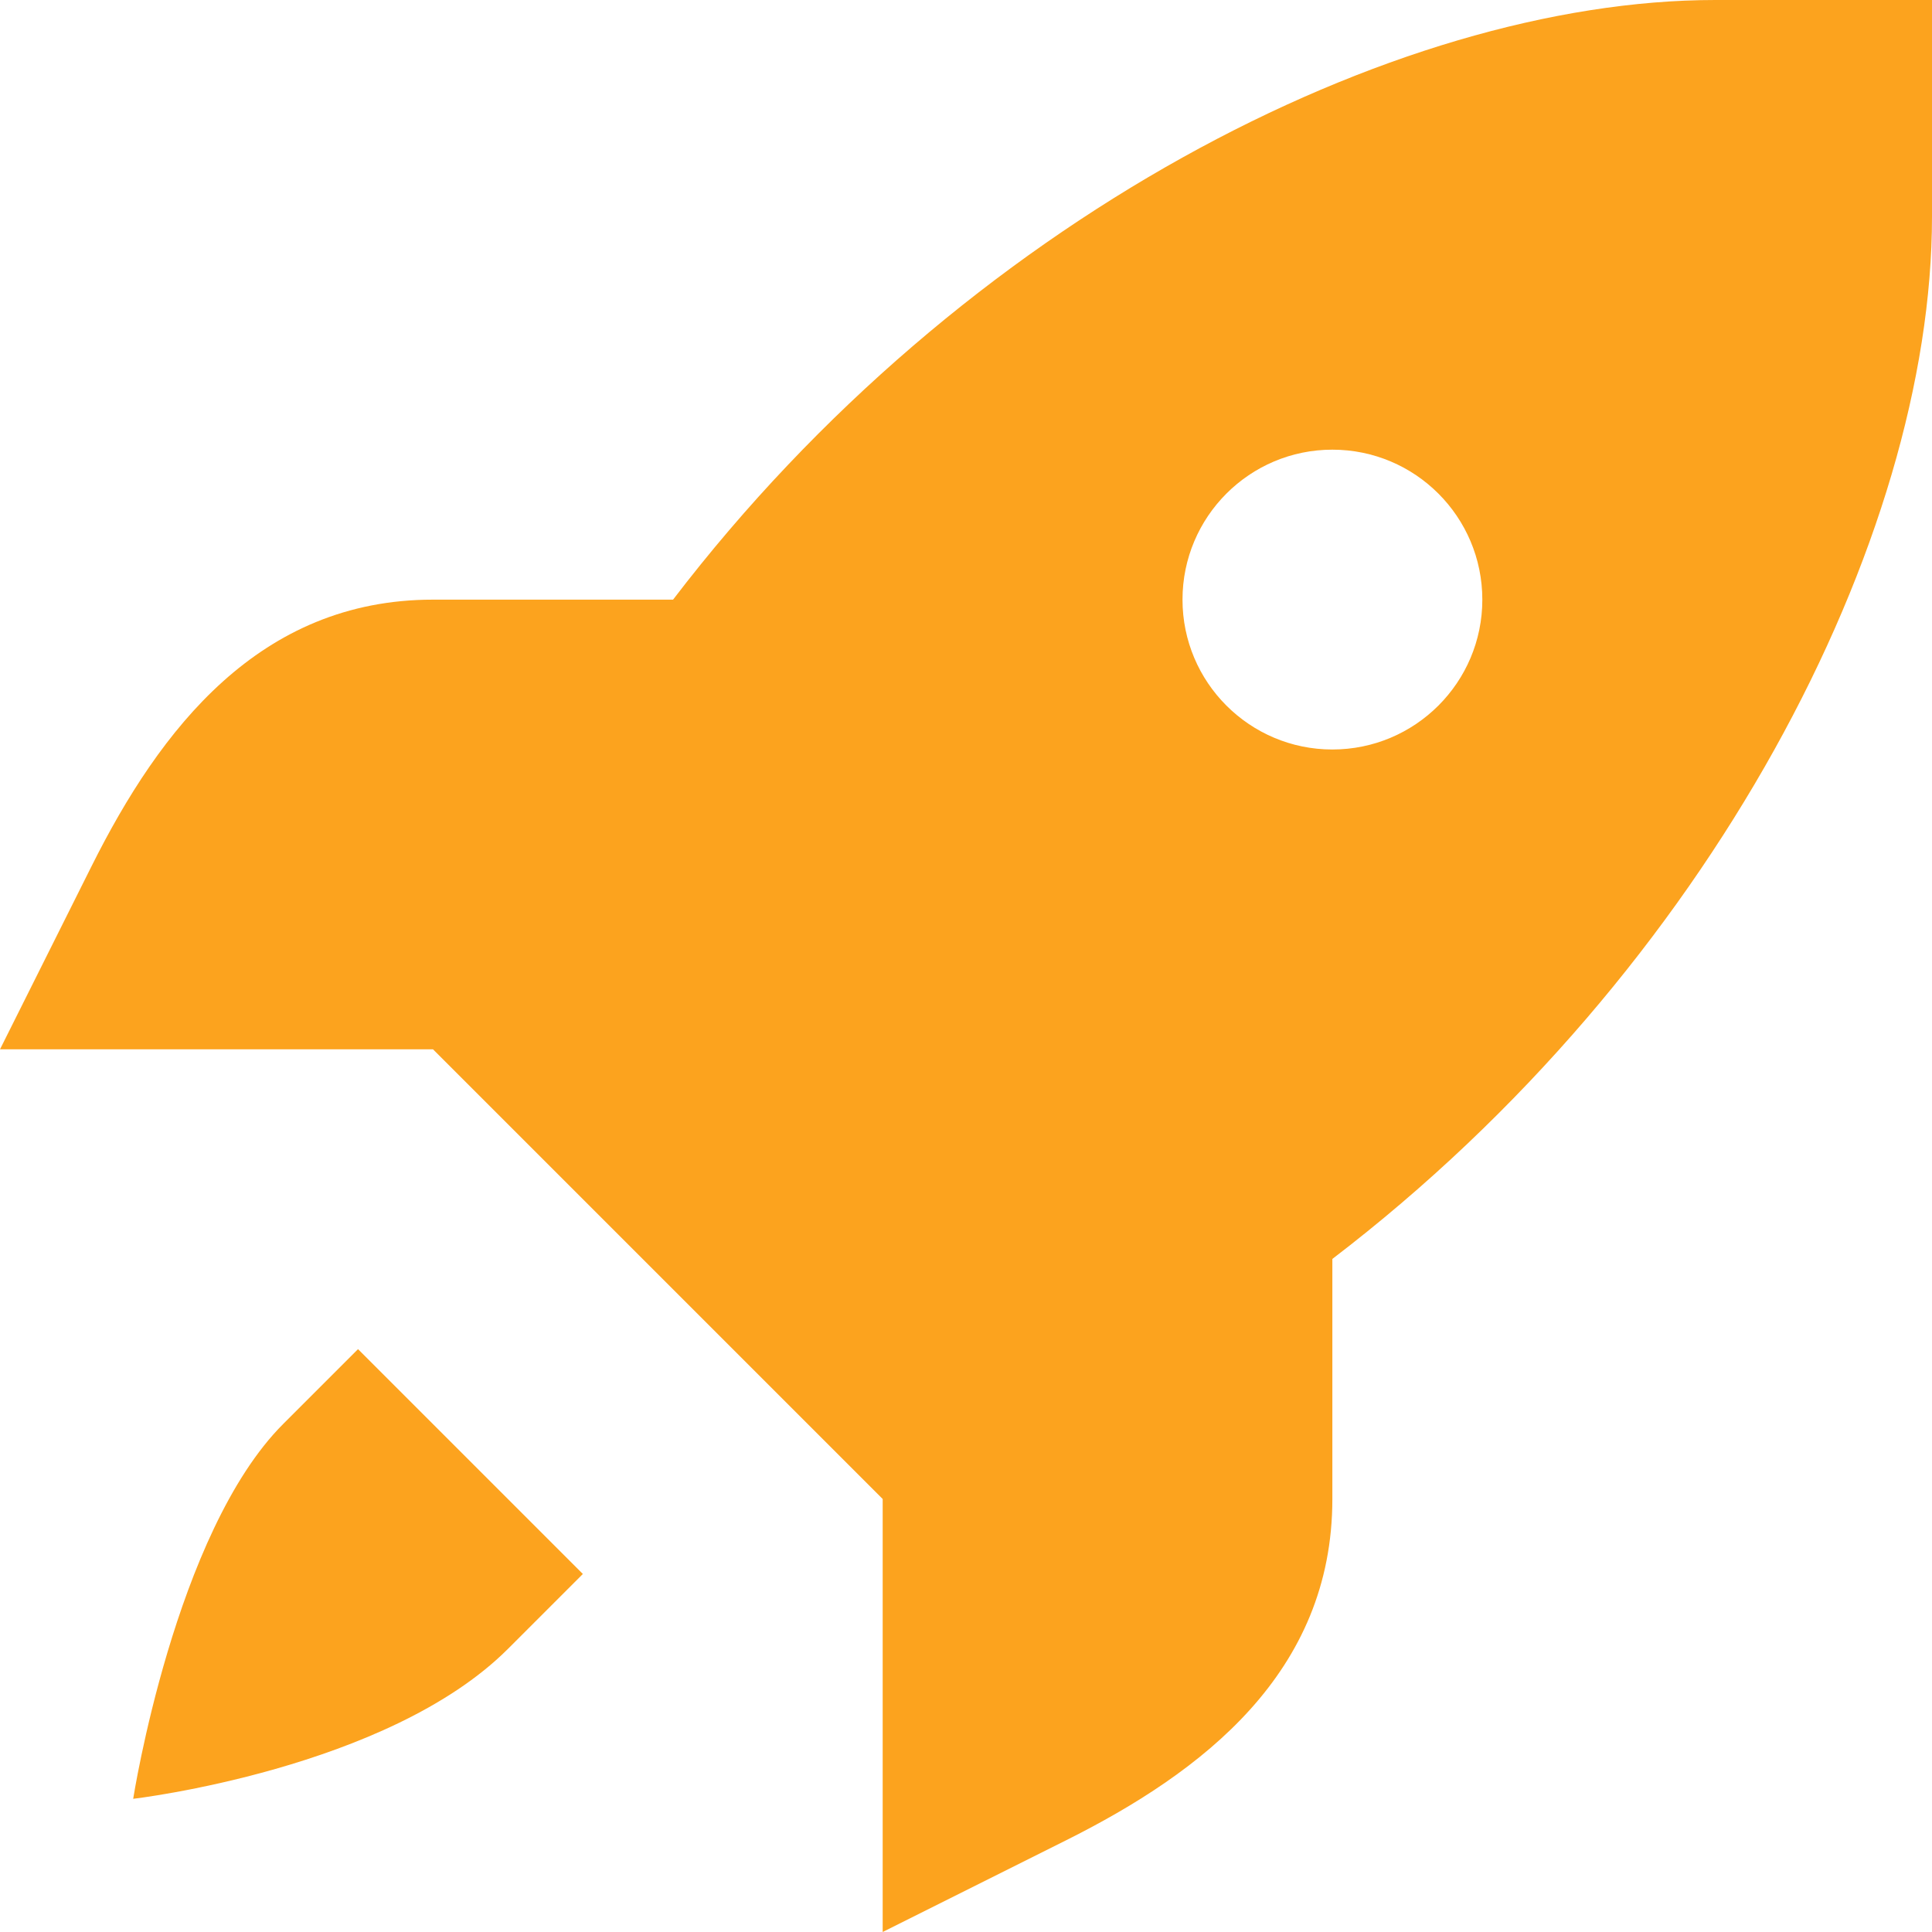
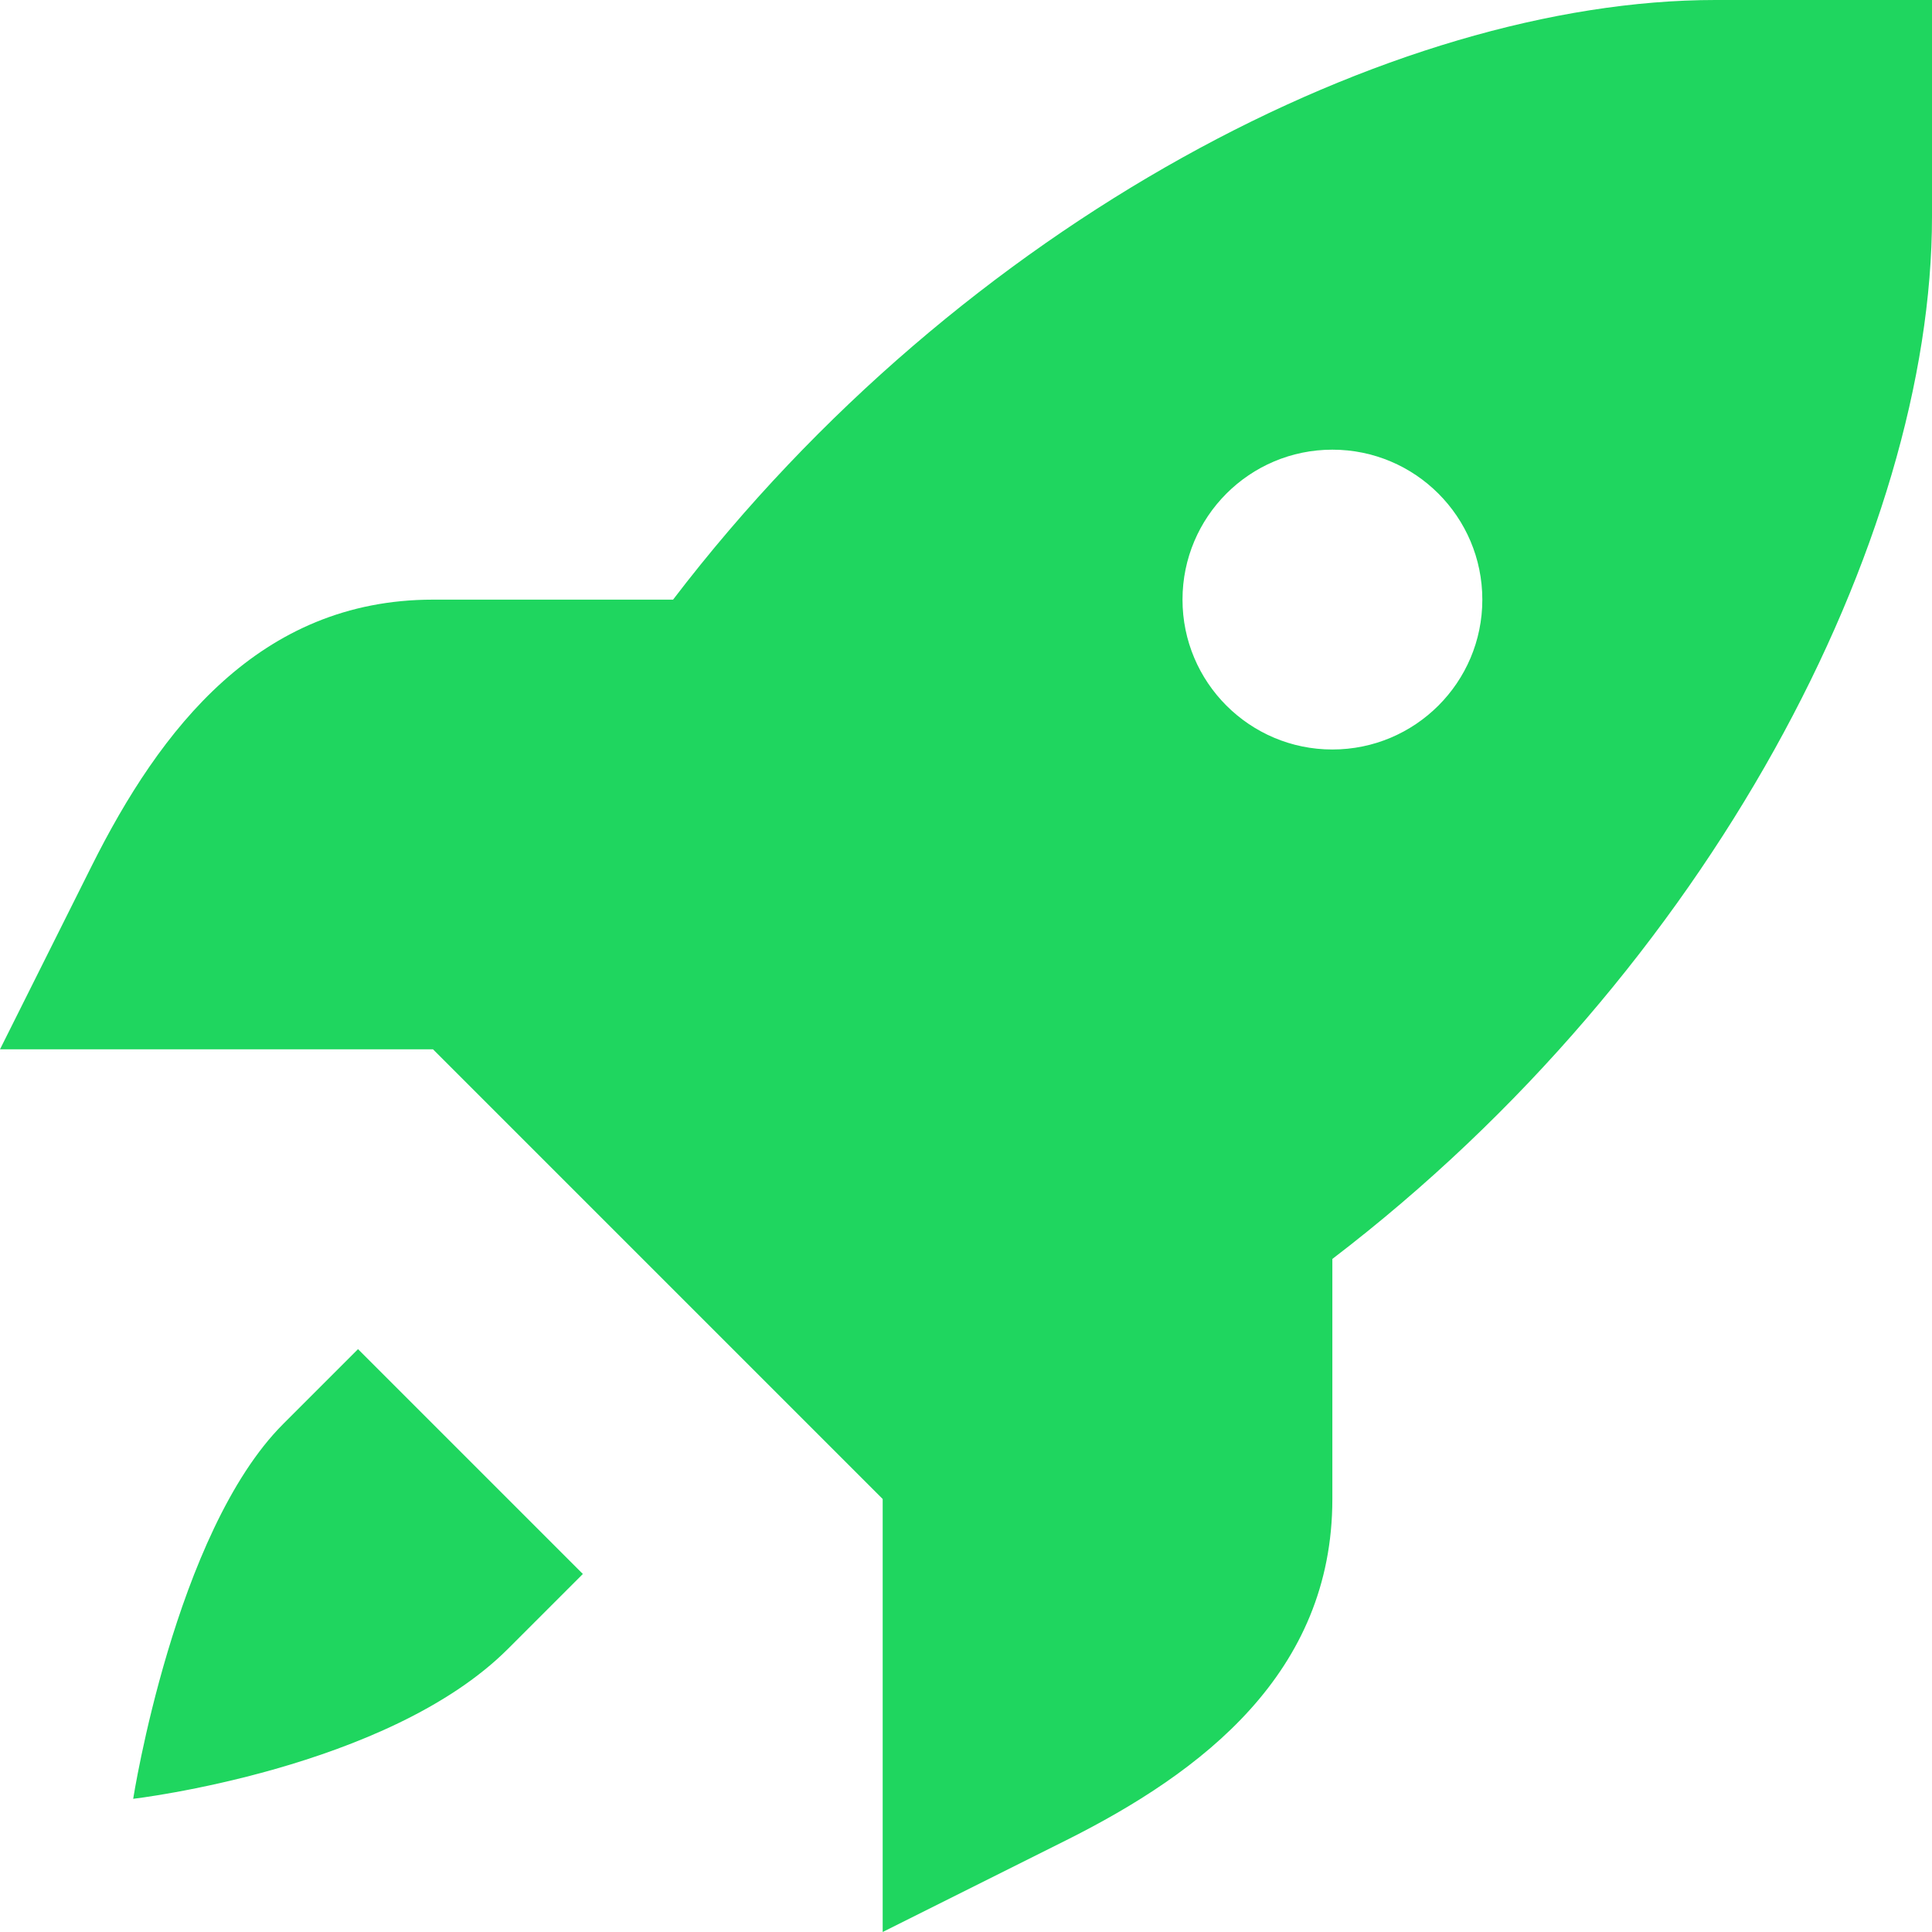
<svg xmlns="http://www.w3.org/2000/svg" width="16" height="16" viewBox="0 0 16 16" fill="none">
-   <path id="path7143" d="M14.206 0C11.544 0 7.973 1.826 5.574 4.966H3.586C2.149 4.966 1.326 6.038 0.759 7.172L0 8.69H1.792H3.586L5.448 10.552L7.31 12.414V14.208V16L8.828 15.241C9.962 14.674 11.034 13.851 11.034 12.414V10.426C14.174 8.027 16 4.456 16 1.794V0H14.206ZM11.034 3.724C11.72 3.724 12.276 4.28 12.276 4.966C12.276 5.651 11.72 6.207 11.034 6.207C10.349 6.207 9.793 5.651 9.793 4.966C9.793 4.28 10.349 3.724 11.034 3.724ZM2.965 11.173L2.345 11.793C1.448 12.69 1.103 14.897 1.103 14.897C1.103 14.897 3.211 14.651 4.207 13.655L4.827 13.035L2.965 11.173Z" fill="#FCA31E" />
+   <path id="path7143" d="M14.206 0C11.544 0 7.973 1.826 5.574 4.966H3.586C2.149 4.966 1.326 6.038 0.759 7.172L0 8.69H1.792H3.586L5.448 10.552L7.31 12.414V14.208V16L8.828 15.241C9.962 14.674 11.034 13.851 11.034 12.414V10.426C14.174 8.027 16 4.456 16 1.794V0H14.206ZM11.034 3.724C11.72 3.724 12.276 4.28 12.276 4.966C12.276 5.651 11.72 6.207 11.034 6.207C10.349 6.207 9.793 5.651 9.793 4.966C9.793 4.28 10.349 3.724 11.034 3.724ZM2.965 11.173L2.345 11.793C1.448 12.69 1.103 14.897 1.103 14.897C1.103 14.897 3.211 14.651 4.207 13.655L4.827 13.035L2.965 11.173Z" fill="#1fd65f" />
</svg>
